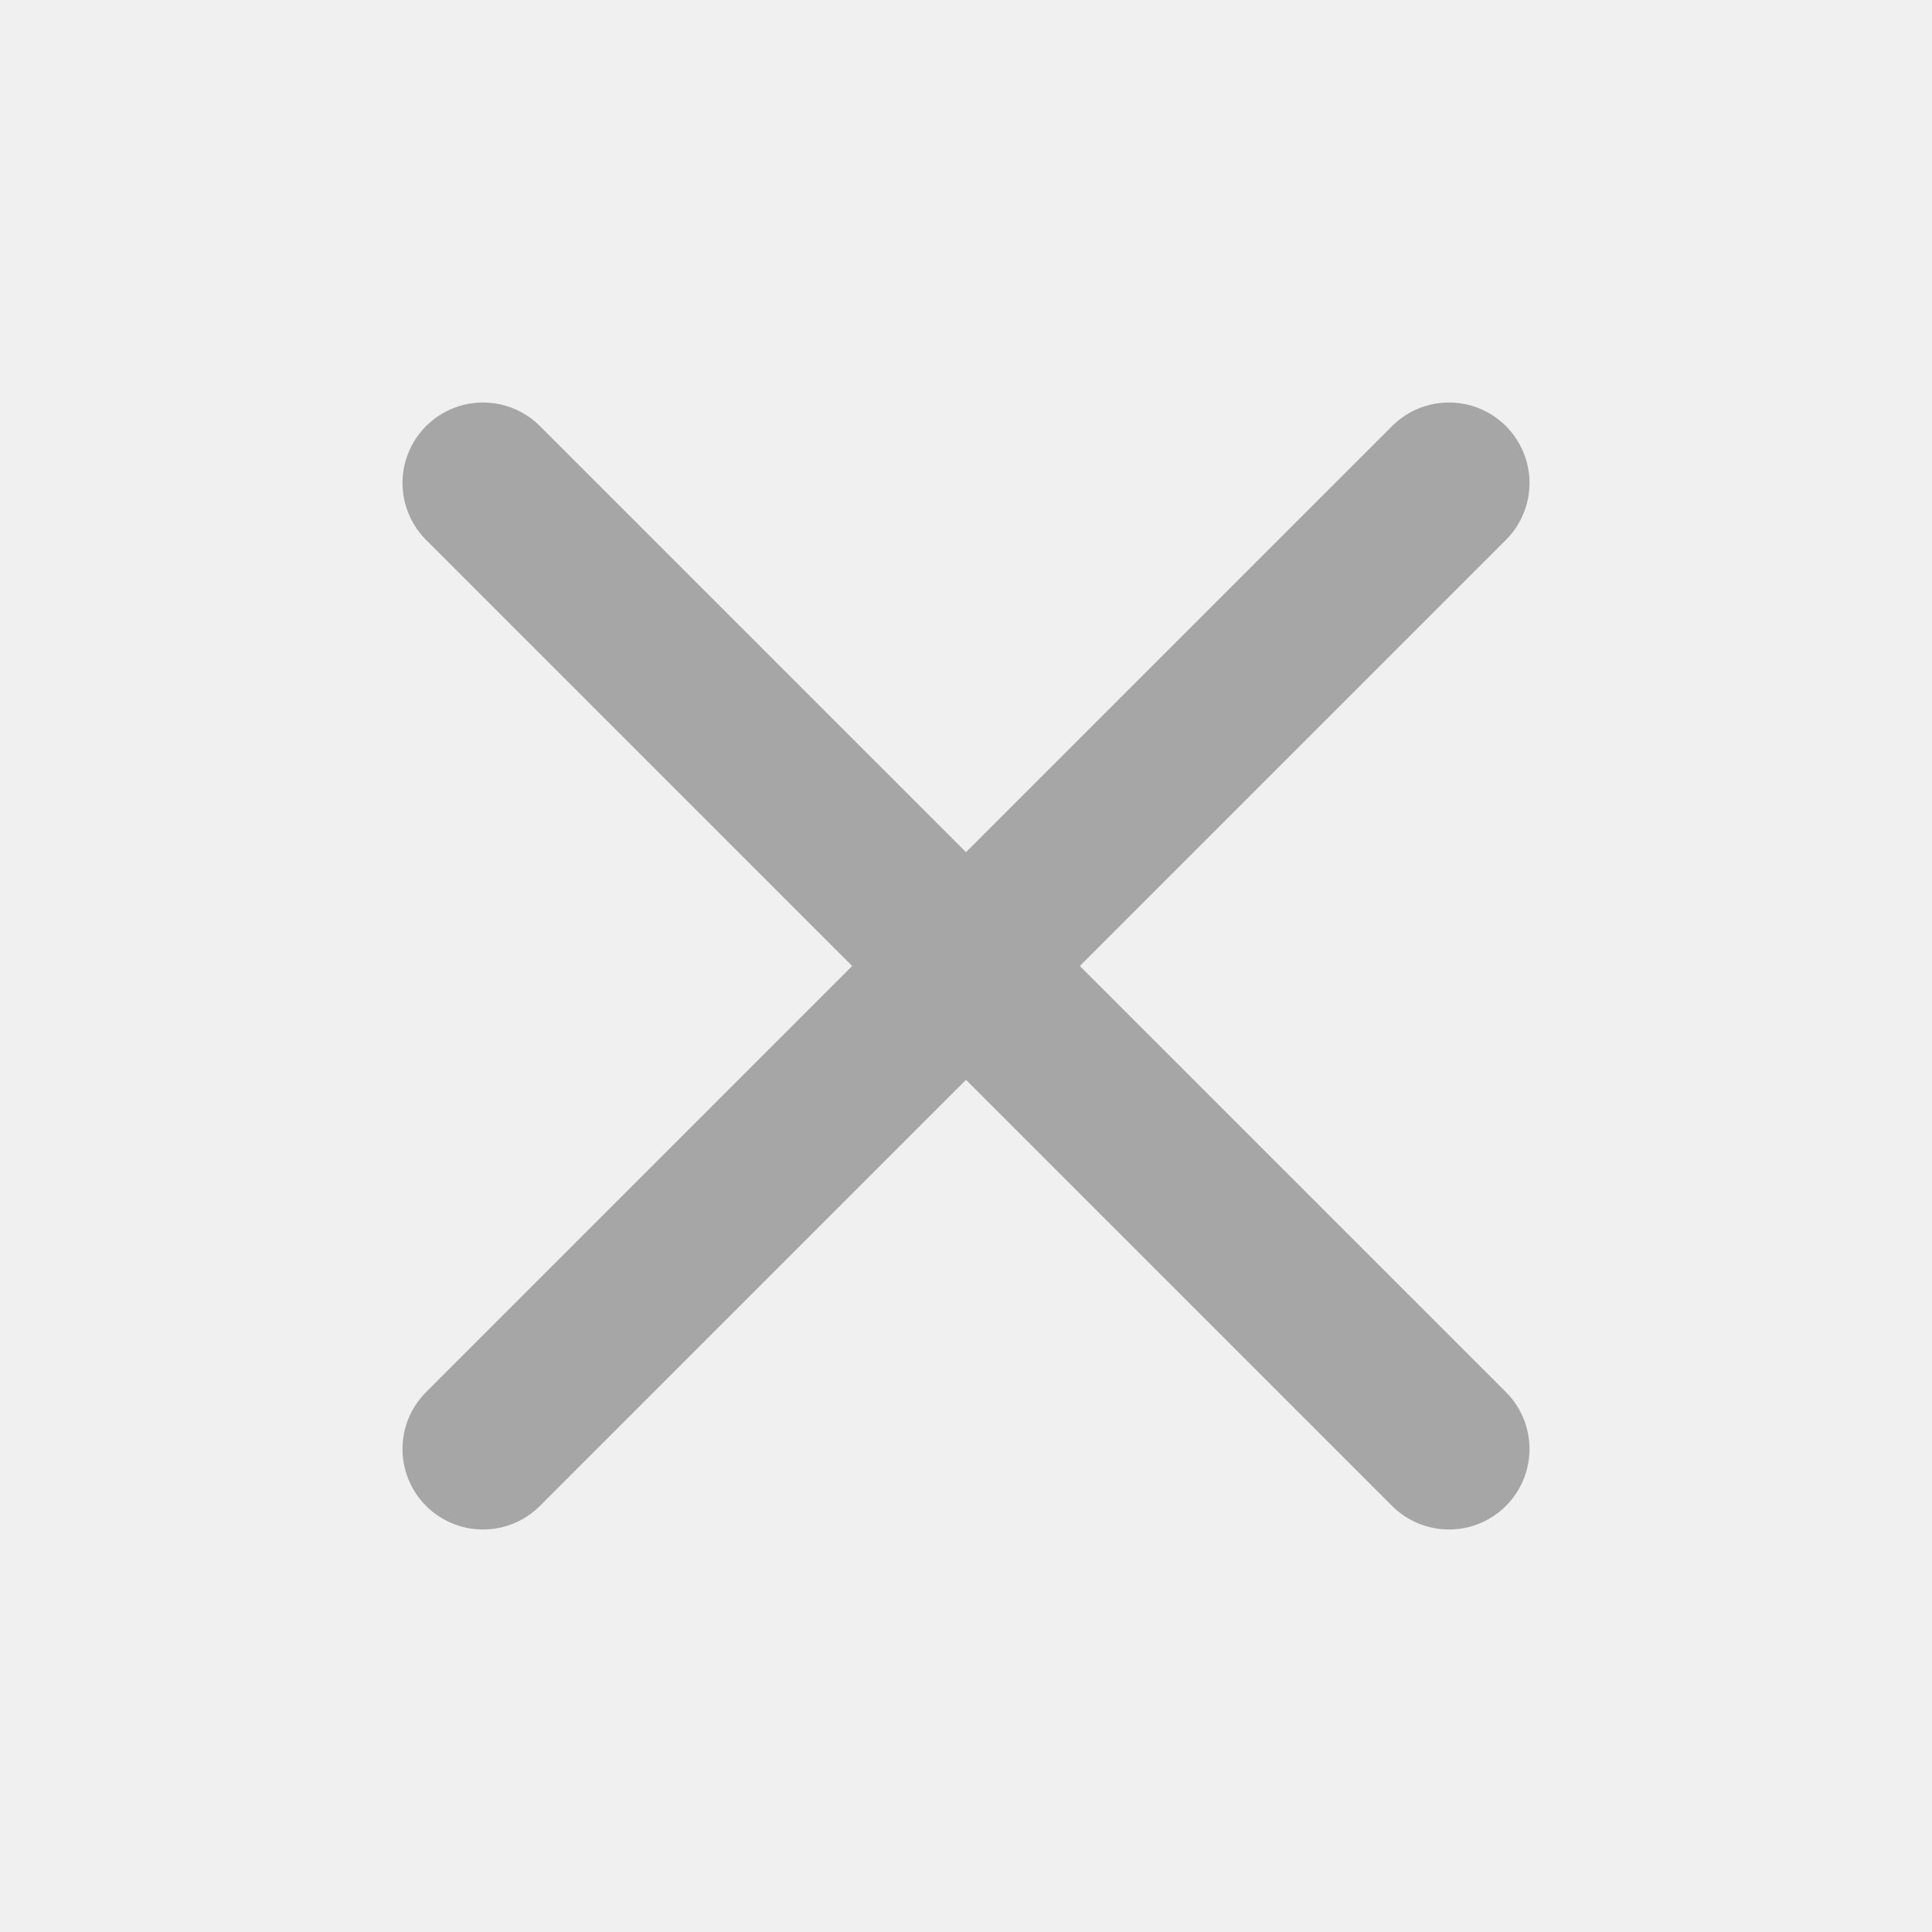
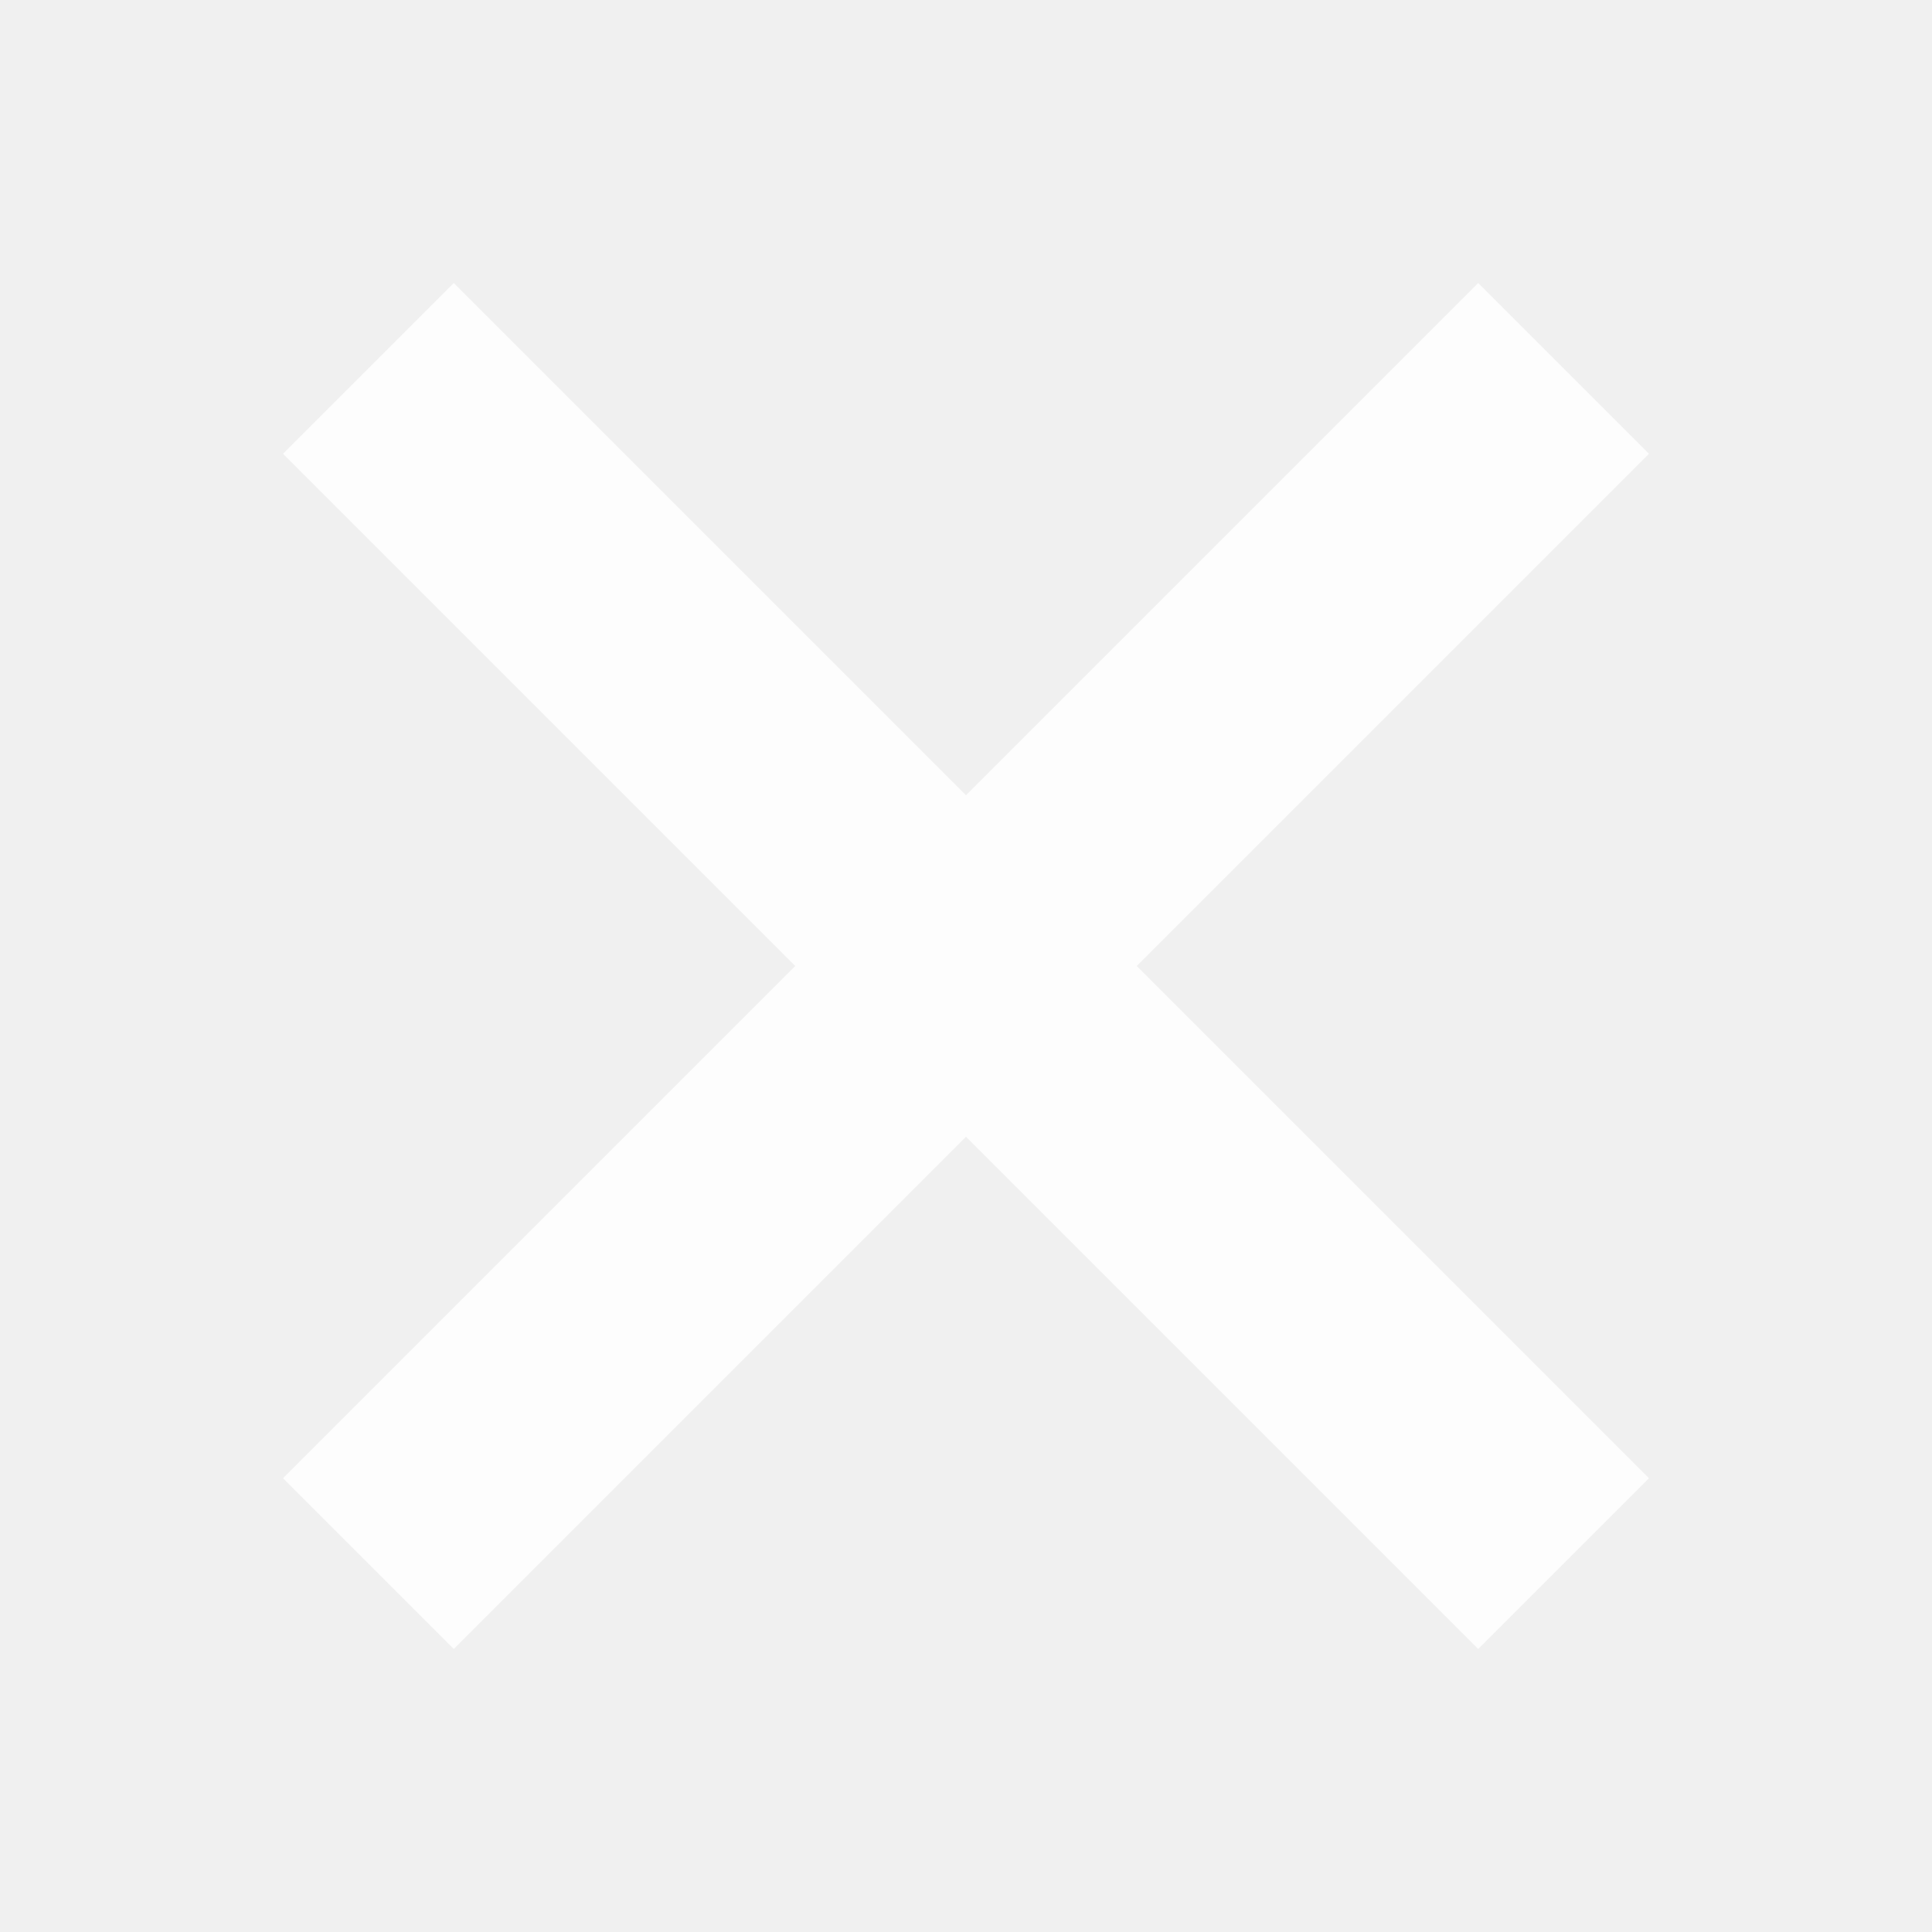
- <svg xmlns="http://www.w3.org/2000/svg" height="16" viewBox="0 0 24 24" width="16" fill="none" stroke="#a6a6a6" stroke-width="2" stroke-linecap="round" stroke-linejoin="round" class="feather feather-x">
-   <line x1="18" y1="6" x2="6" y2="18" />
-   <line x1="6" y1="6" x2="18" y2="18" />
+ <svg xmlns="http://www.w3.org/2000/svg" height="16" viewBox="0 0 16 16" width="16">
+   <path d="m3.758 2.344-1.414 1.414 4.242 4.242-4.242 4.242 1.414 1.414 4.242-4.242 4.242 4.242 1.414-1.414-4.242-4.242 4.242-4.242-1.414-1.414-4.242 4.242z" fill="#fff" fill-opacity=".898" />
</svg>
